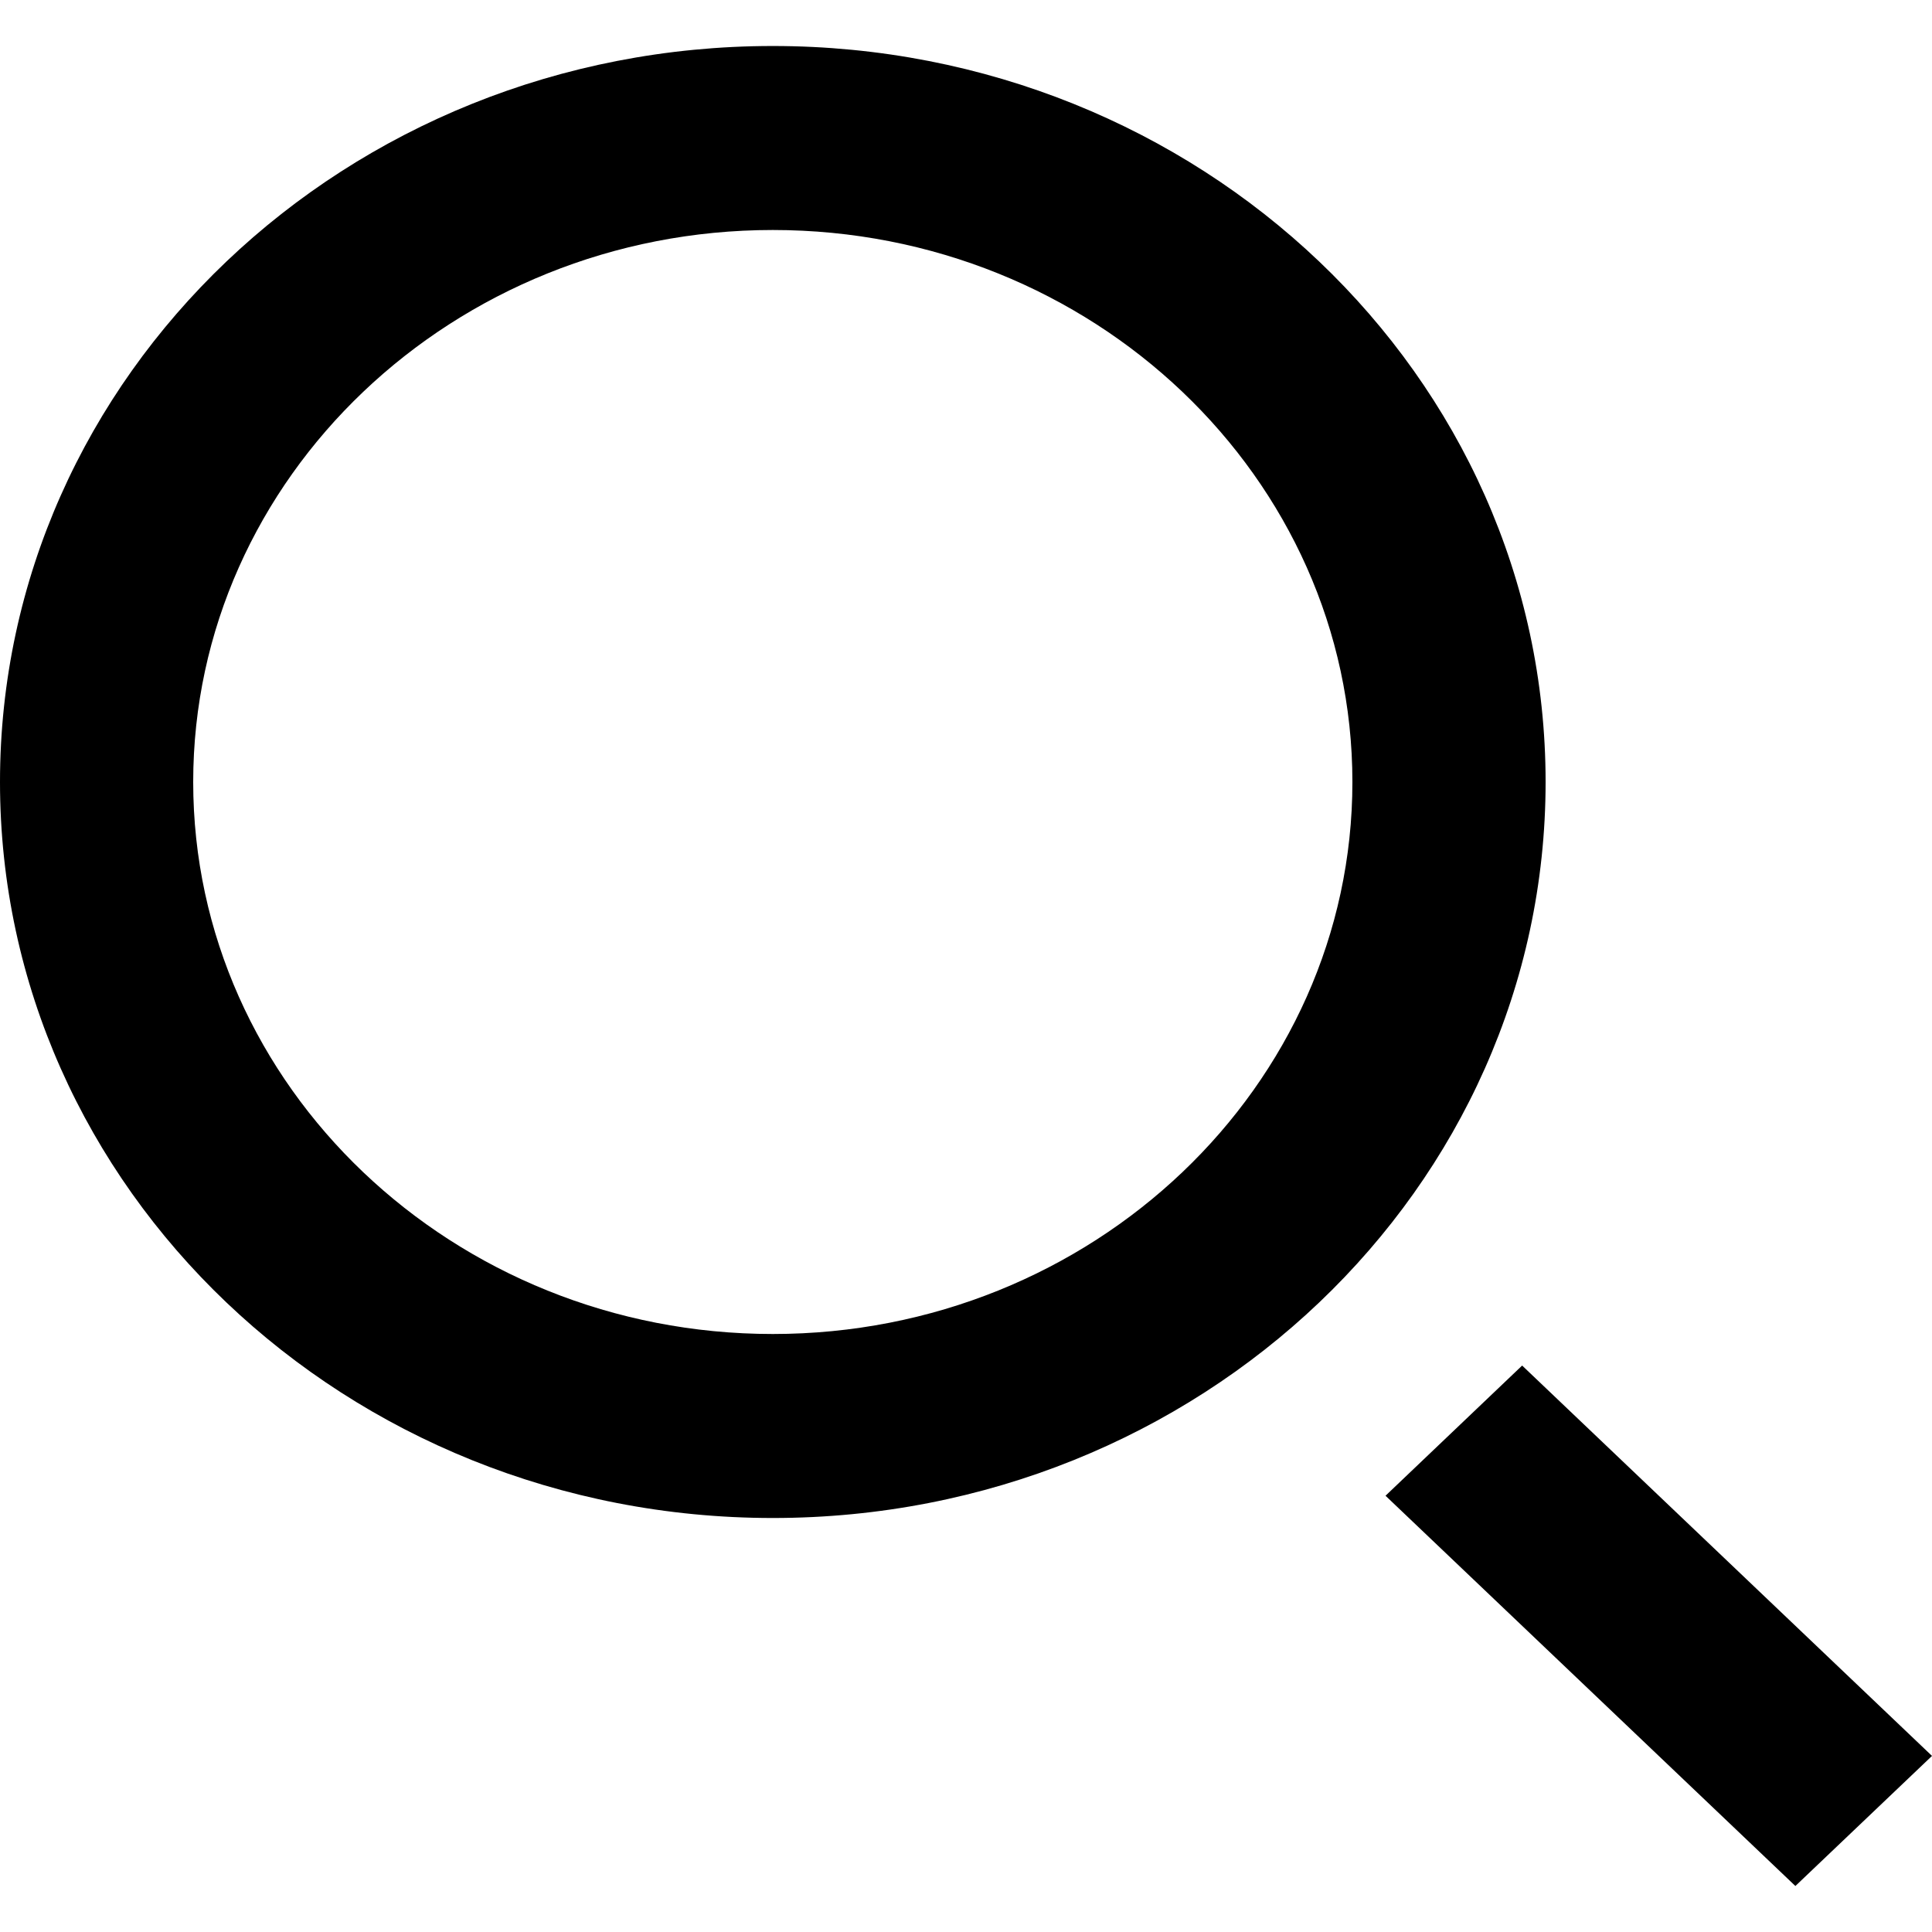
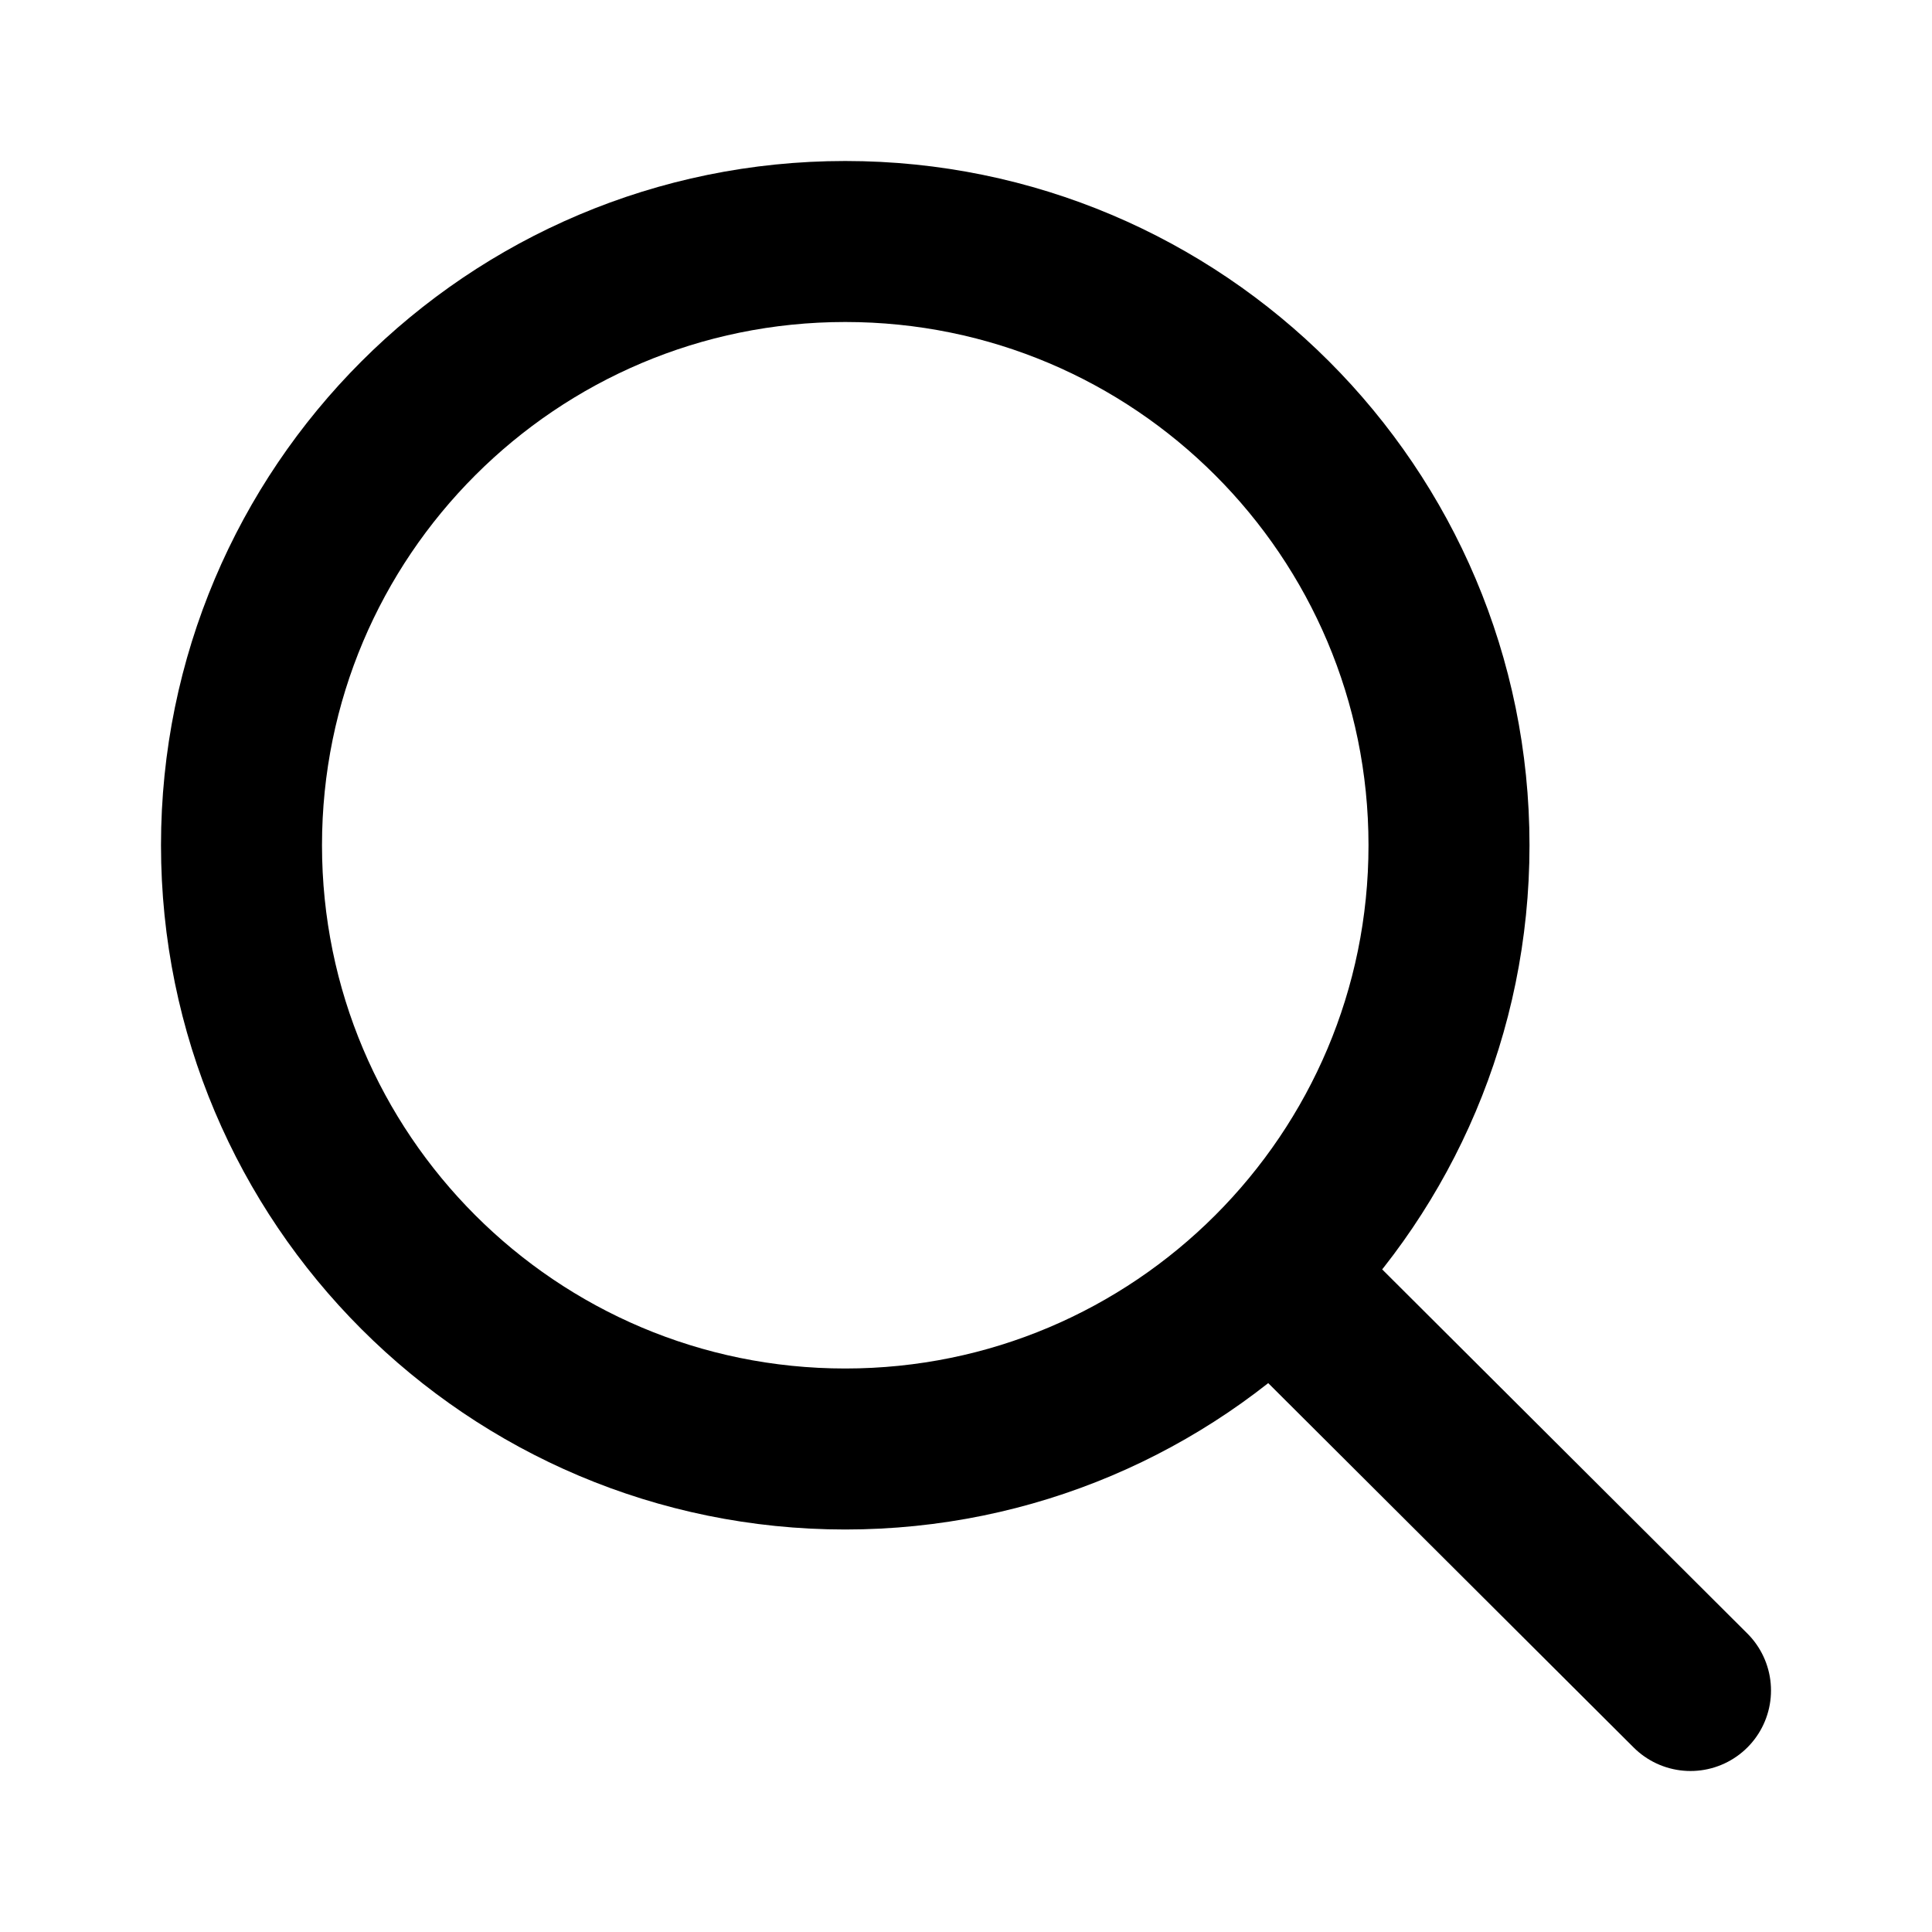
- <svg xmlns="http://www.w3.org/2000/svg" width="800px" height="800px" viewBox="0 -0.5 21 21" version="1.1">
-   <defs>
- 
- </defs>
-   <g id="Page-1" stroke="none" stroke-width="1" fill="none" fill-rule="evenodd">
-     <g id="Dribbble-Light-Preview" transform="translate(-299, -280)" fill="#000000">
-       <g id="icons" transform="translate(56, 160)">
-         <path d="M264,138.586 L262.515,140 L258.06,135.758 L259.545,134.343 L264,138.586 Z M251.4,134 C247.927,134 245.1,131.309 245.1,128 C245.1,124.692 247.927,122 251.4,122 C254.873,122 257.7,124.692 257.7,128 C257.7,131.309 254.873,134 251.4,134 L251.4,134 Z M251.4,120 C246.761,120 243,123.582 243,128 C243,132.418 246.761,136 251.4,136 C256.039,136 259.8,132.418 259.8,128 C259.8,123.582 256.039,120 251.4,120 L251.4,120 Z" id="search_left-[#1504]">
- 
- </path>
-       </g>
-     </g>
-   </g>
+ <svg xmlns="http://www.w3.org/2000/svg" width="800px" height="800px" viewBox="0 0 24 24" fill="none">
+   <path d="M15.796 15.811L21 21M18 10.5C18 14.642 14.642 18 10.5 18C6.358 18 3 14.642 3 10.5C3 6.358 6.358 3 10.5 3C14.642 3 18 6.358 18 10.5Z" stroke="#000000" stroke-width="2" stroke-linecap="round" stroke-linejoin="round" />
</svg>
